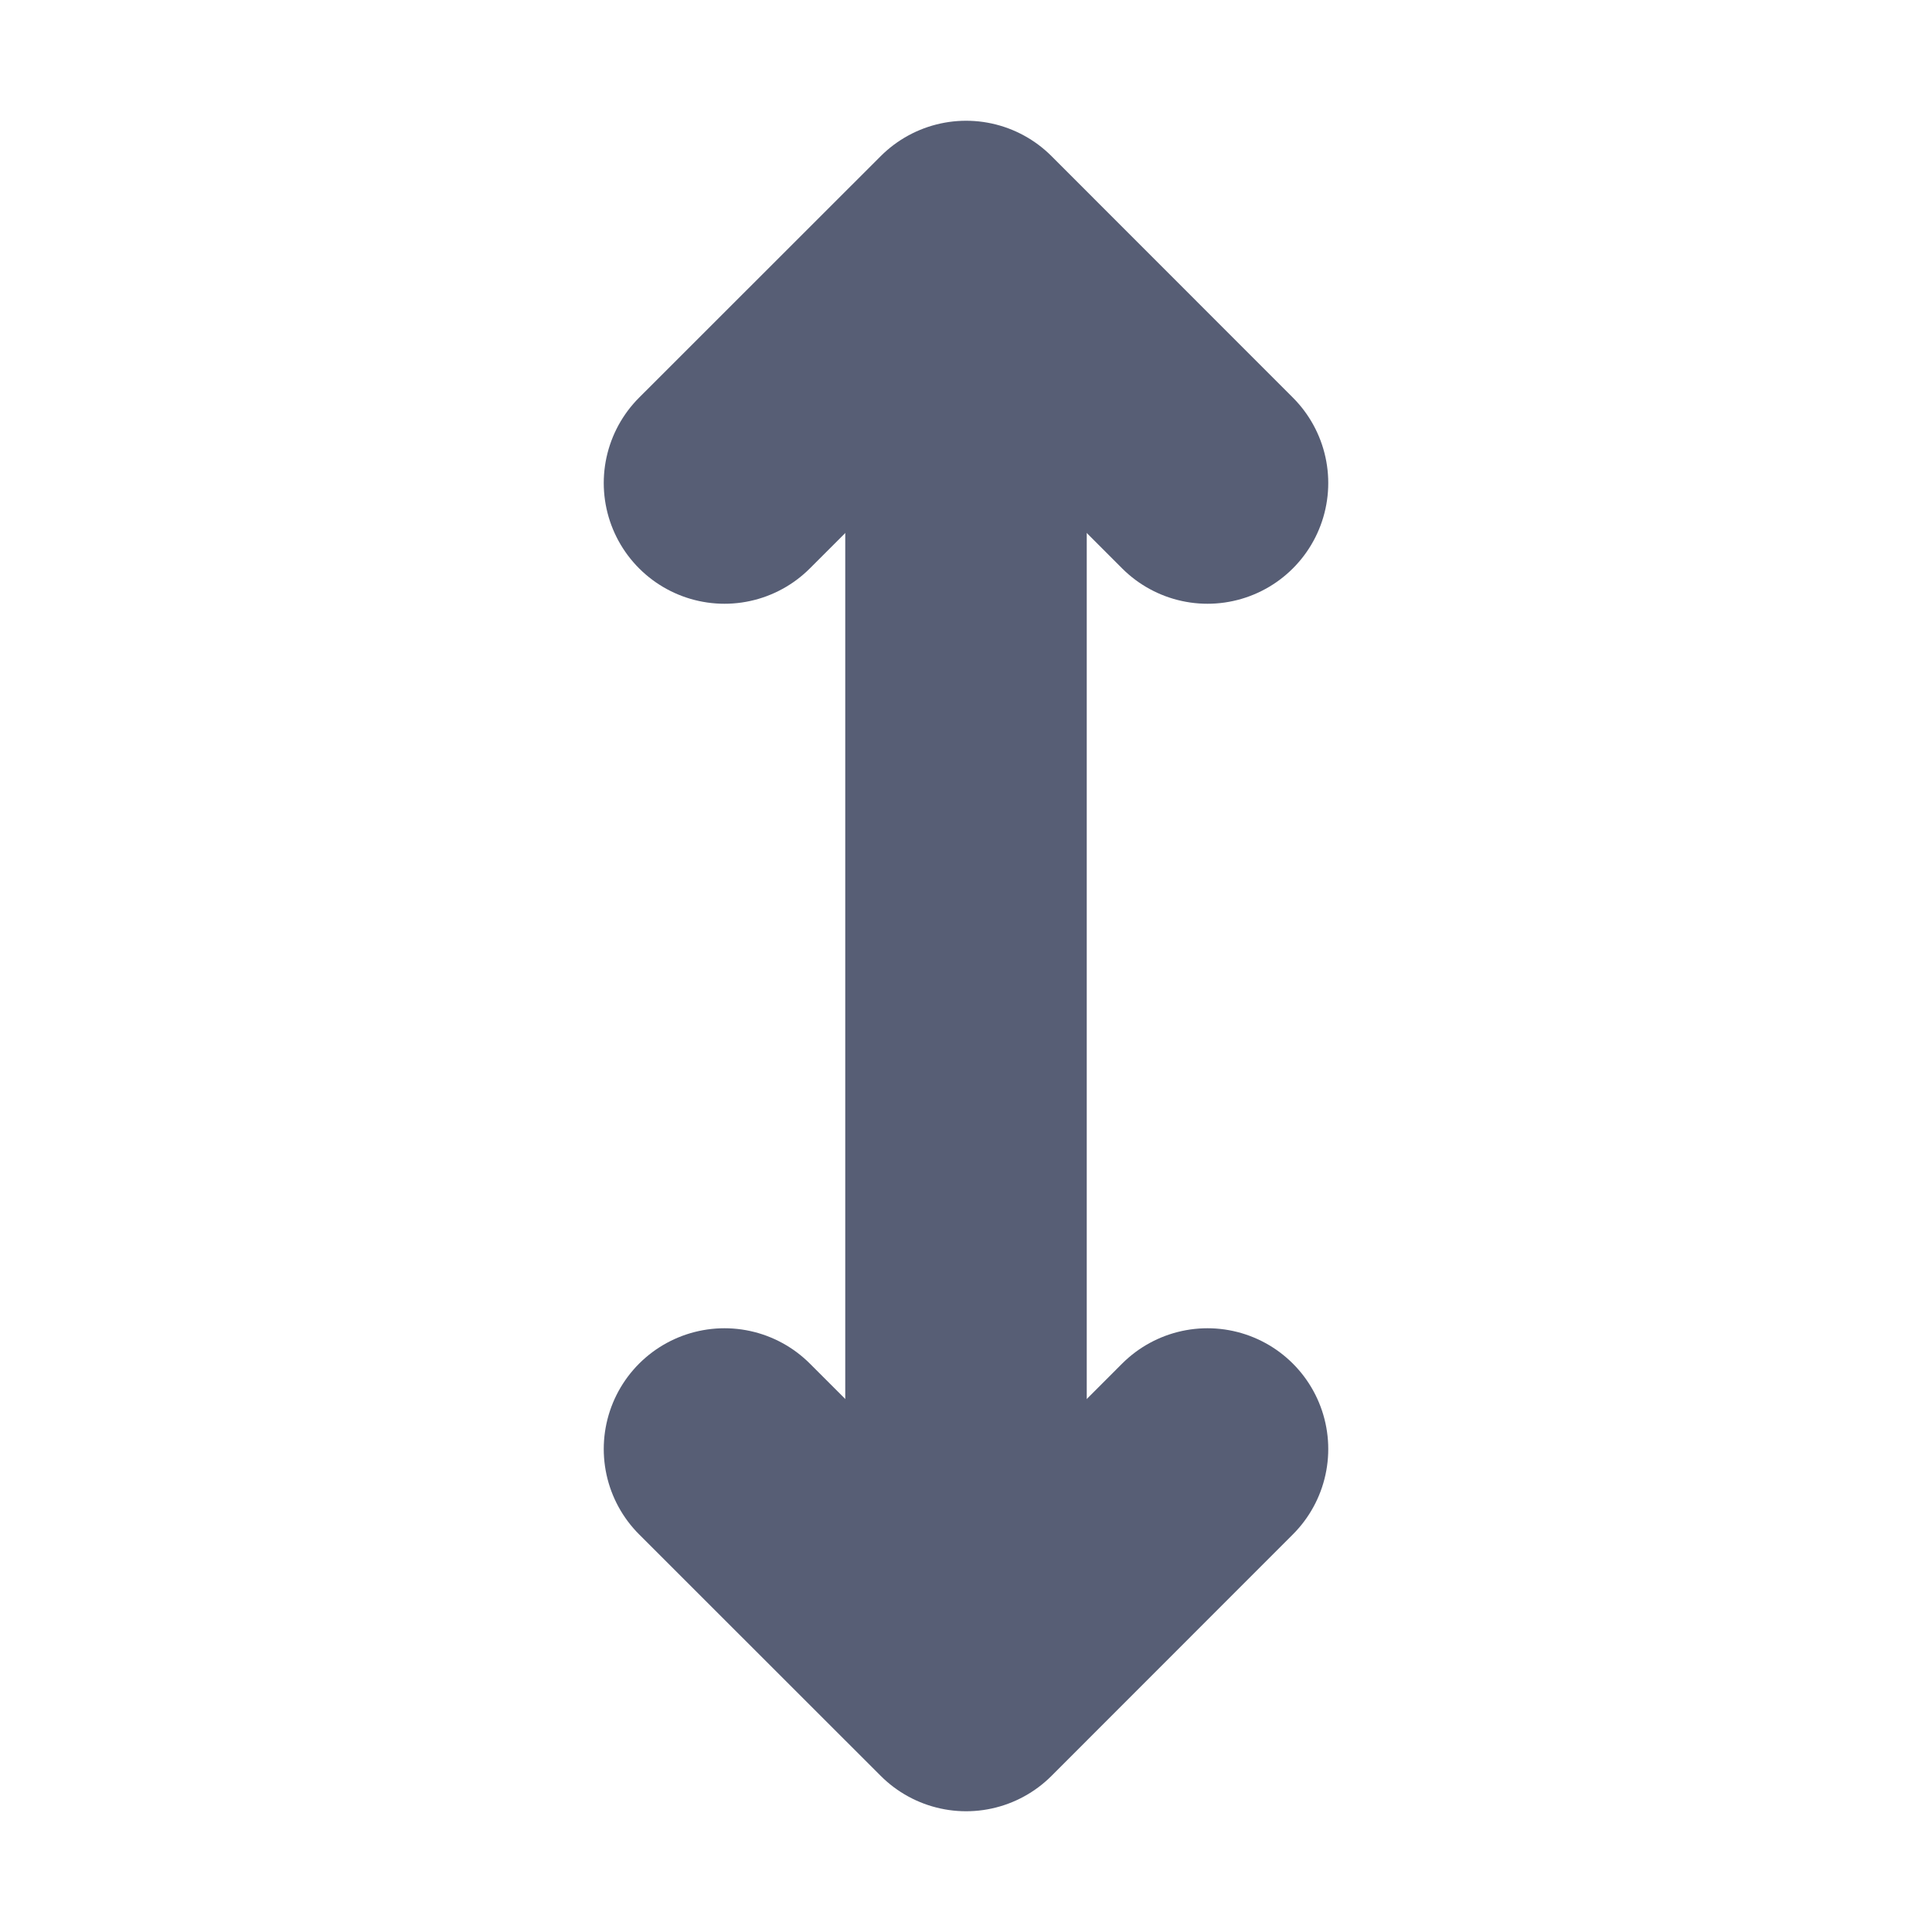
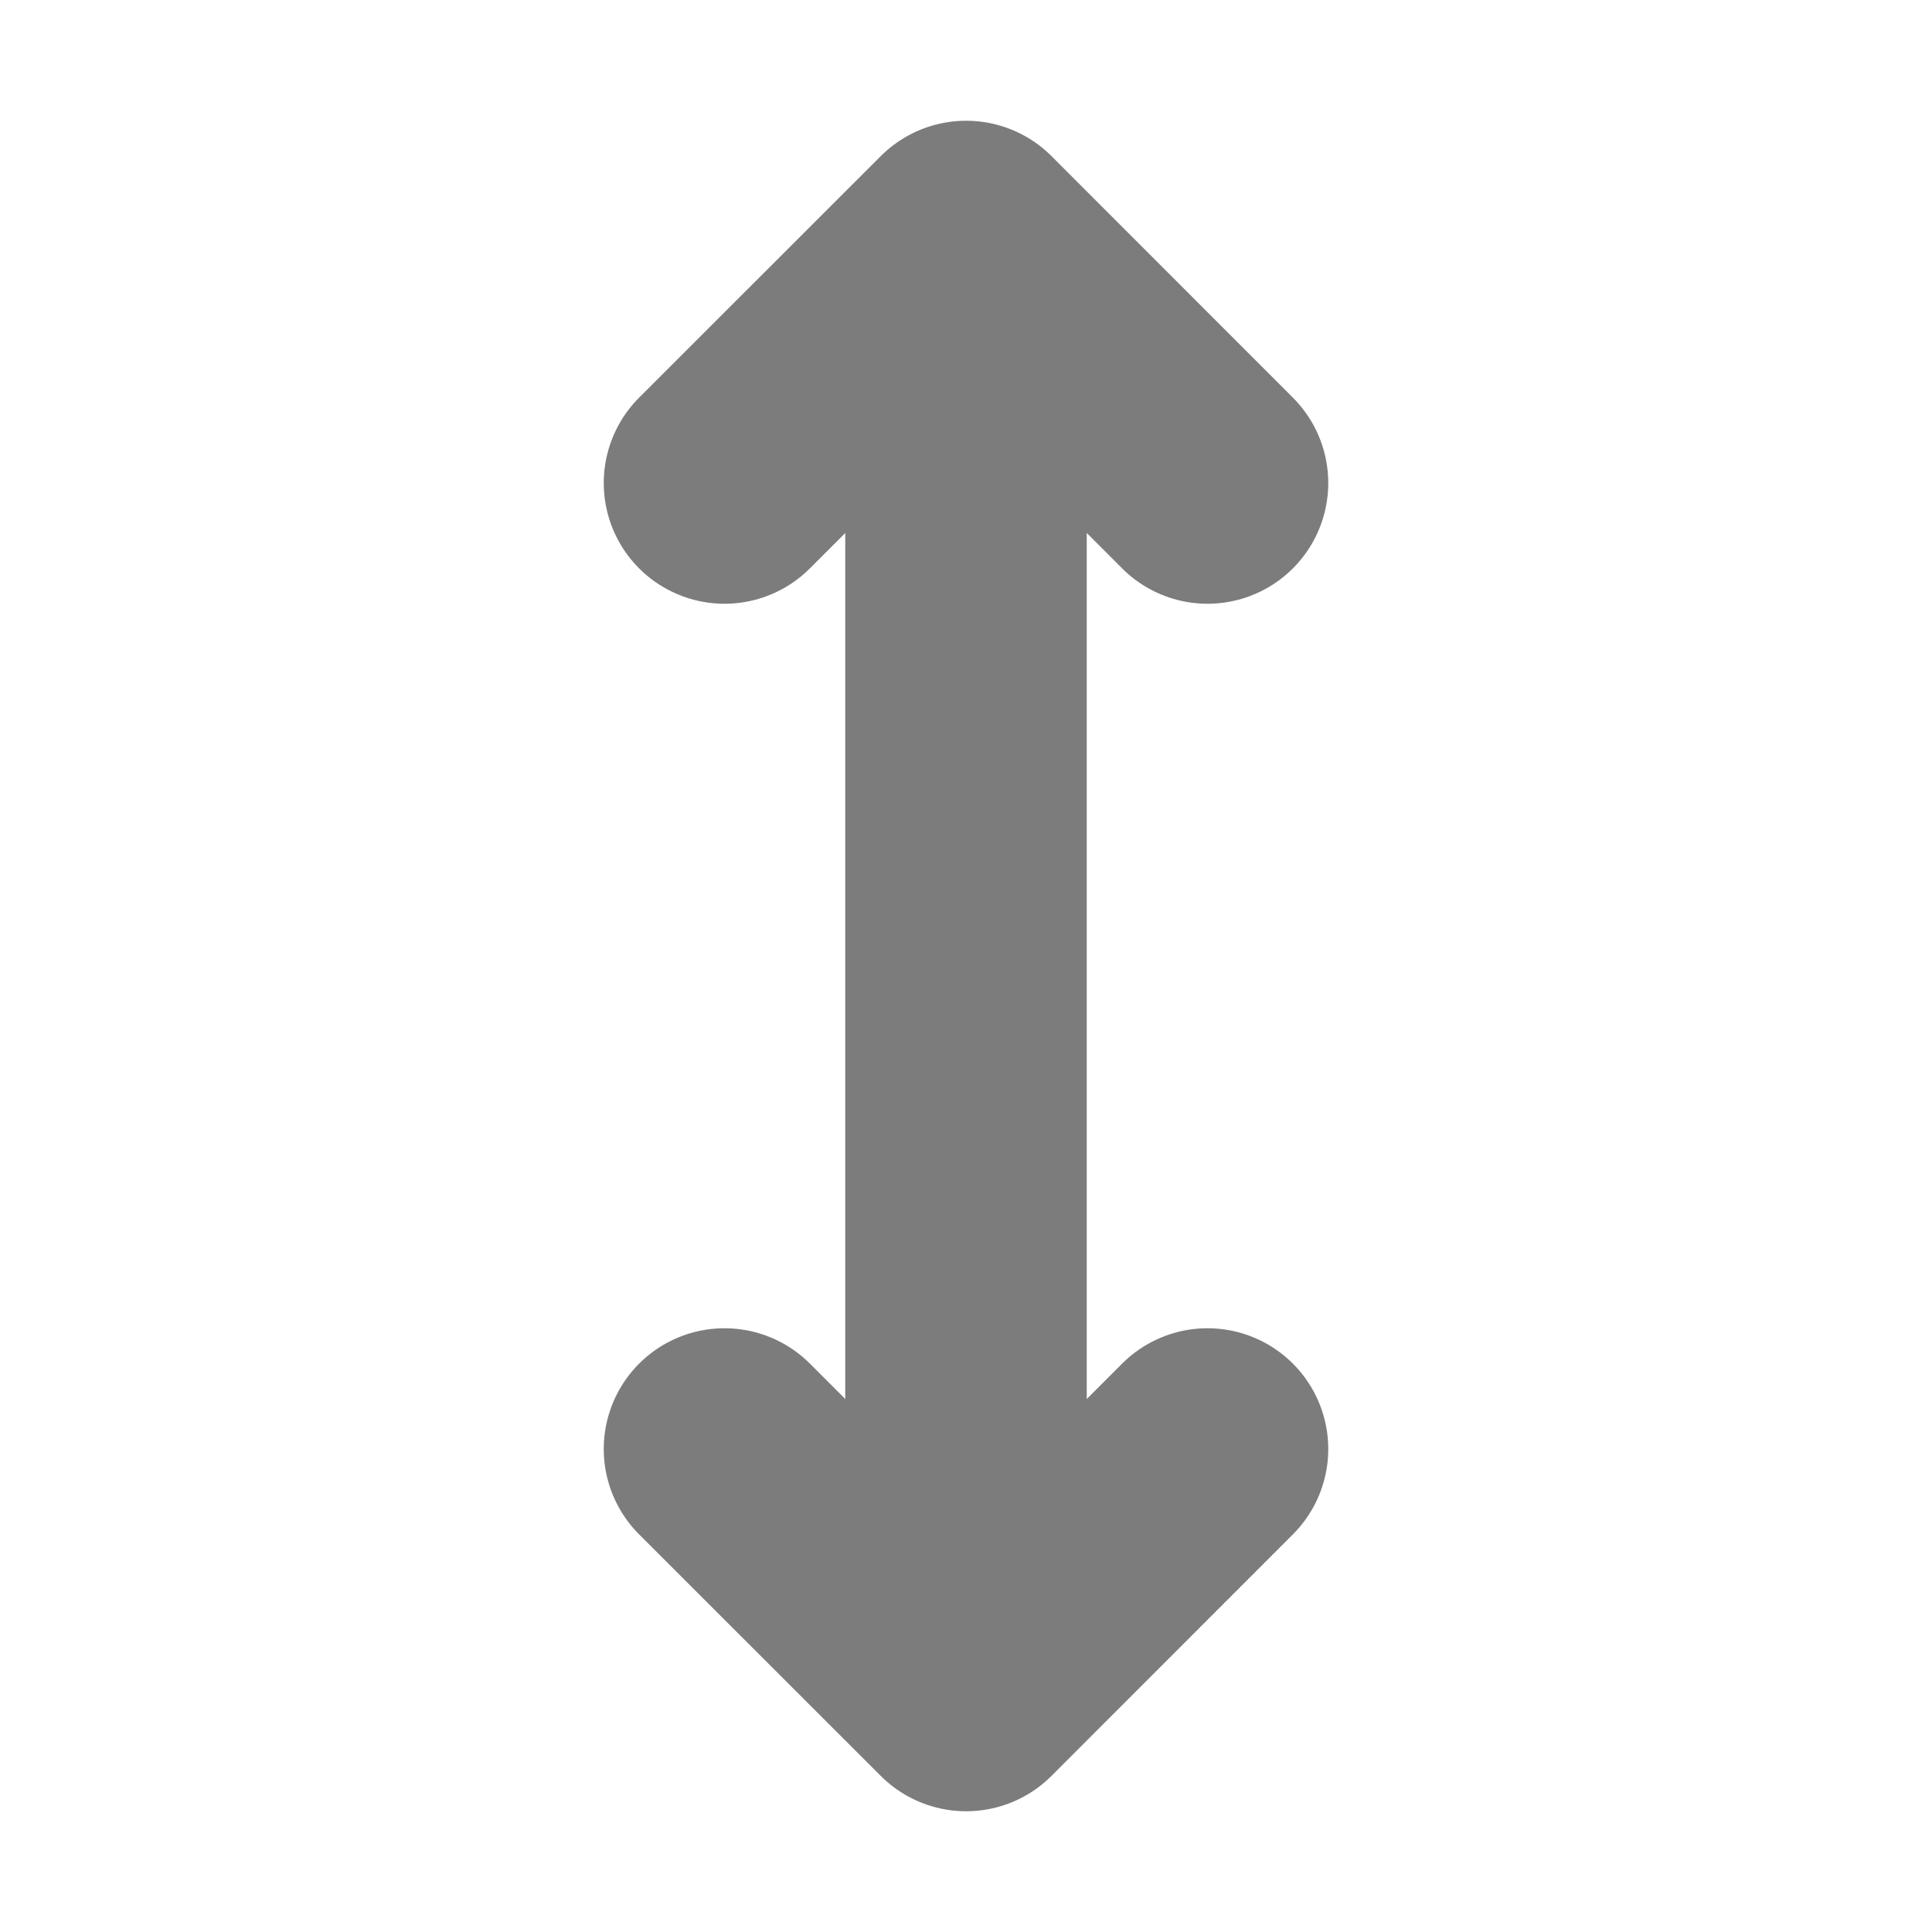
<svg xmlns="http://www.w3.org/2000/svg" width="16px" height="16px" viewBox="0 0 16 16" version="1.1">
  <defs />
  <g id="Page-1" stroke="none" stroke-width="1" fill="none" fill-rule="evenodd" stroke-linecap="round" stroke-linejoin="round">
-     <g id="y-icon-V2" stroke="#575E75" stroke-width="2">
+     <g id="y-icon-V2" stroke="#7C7C7C" stroke-width="2">
      <g id="y-icon" transform="translate(8, 8) rotate(90) translate(-8, -8) translate(2, 6)">
        <path d="M1,2 L10,2" id="Stroke-1" />
        <polyline id="Stroke-5" points="2 4 0 1.999 2 0" />
        <polyline id="Stroke-5-Copy" transform="translate(11, 2) scale(-1, 1) translate(-11, -2) " points="12 4 10 1.999 12 0" />
      </g>
    </g>
  </g>
</svg>
